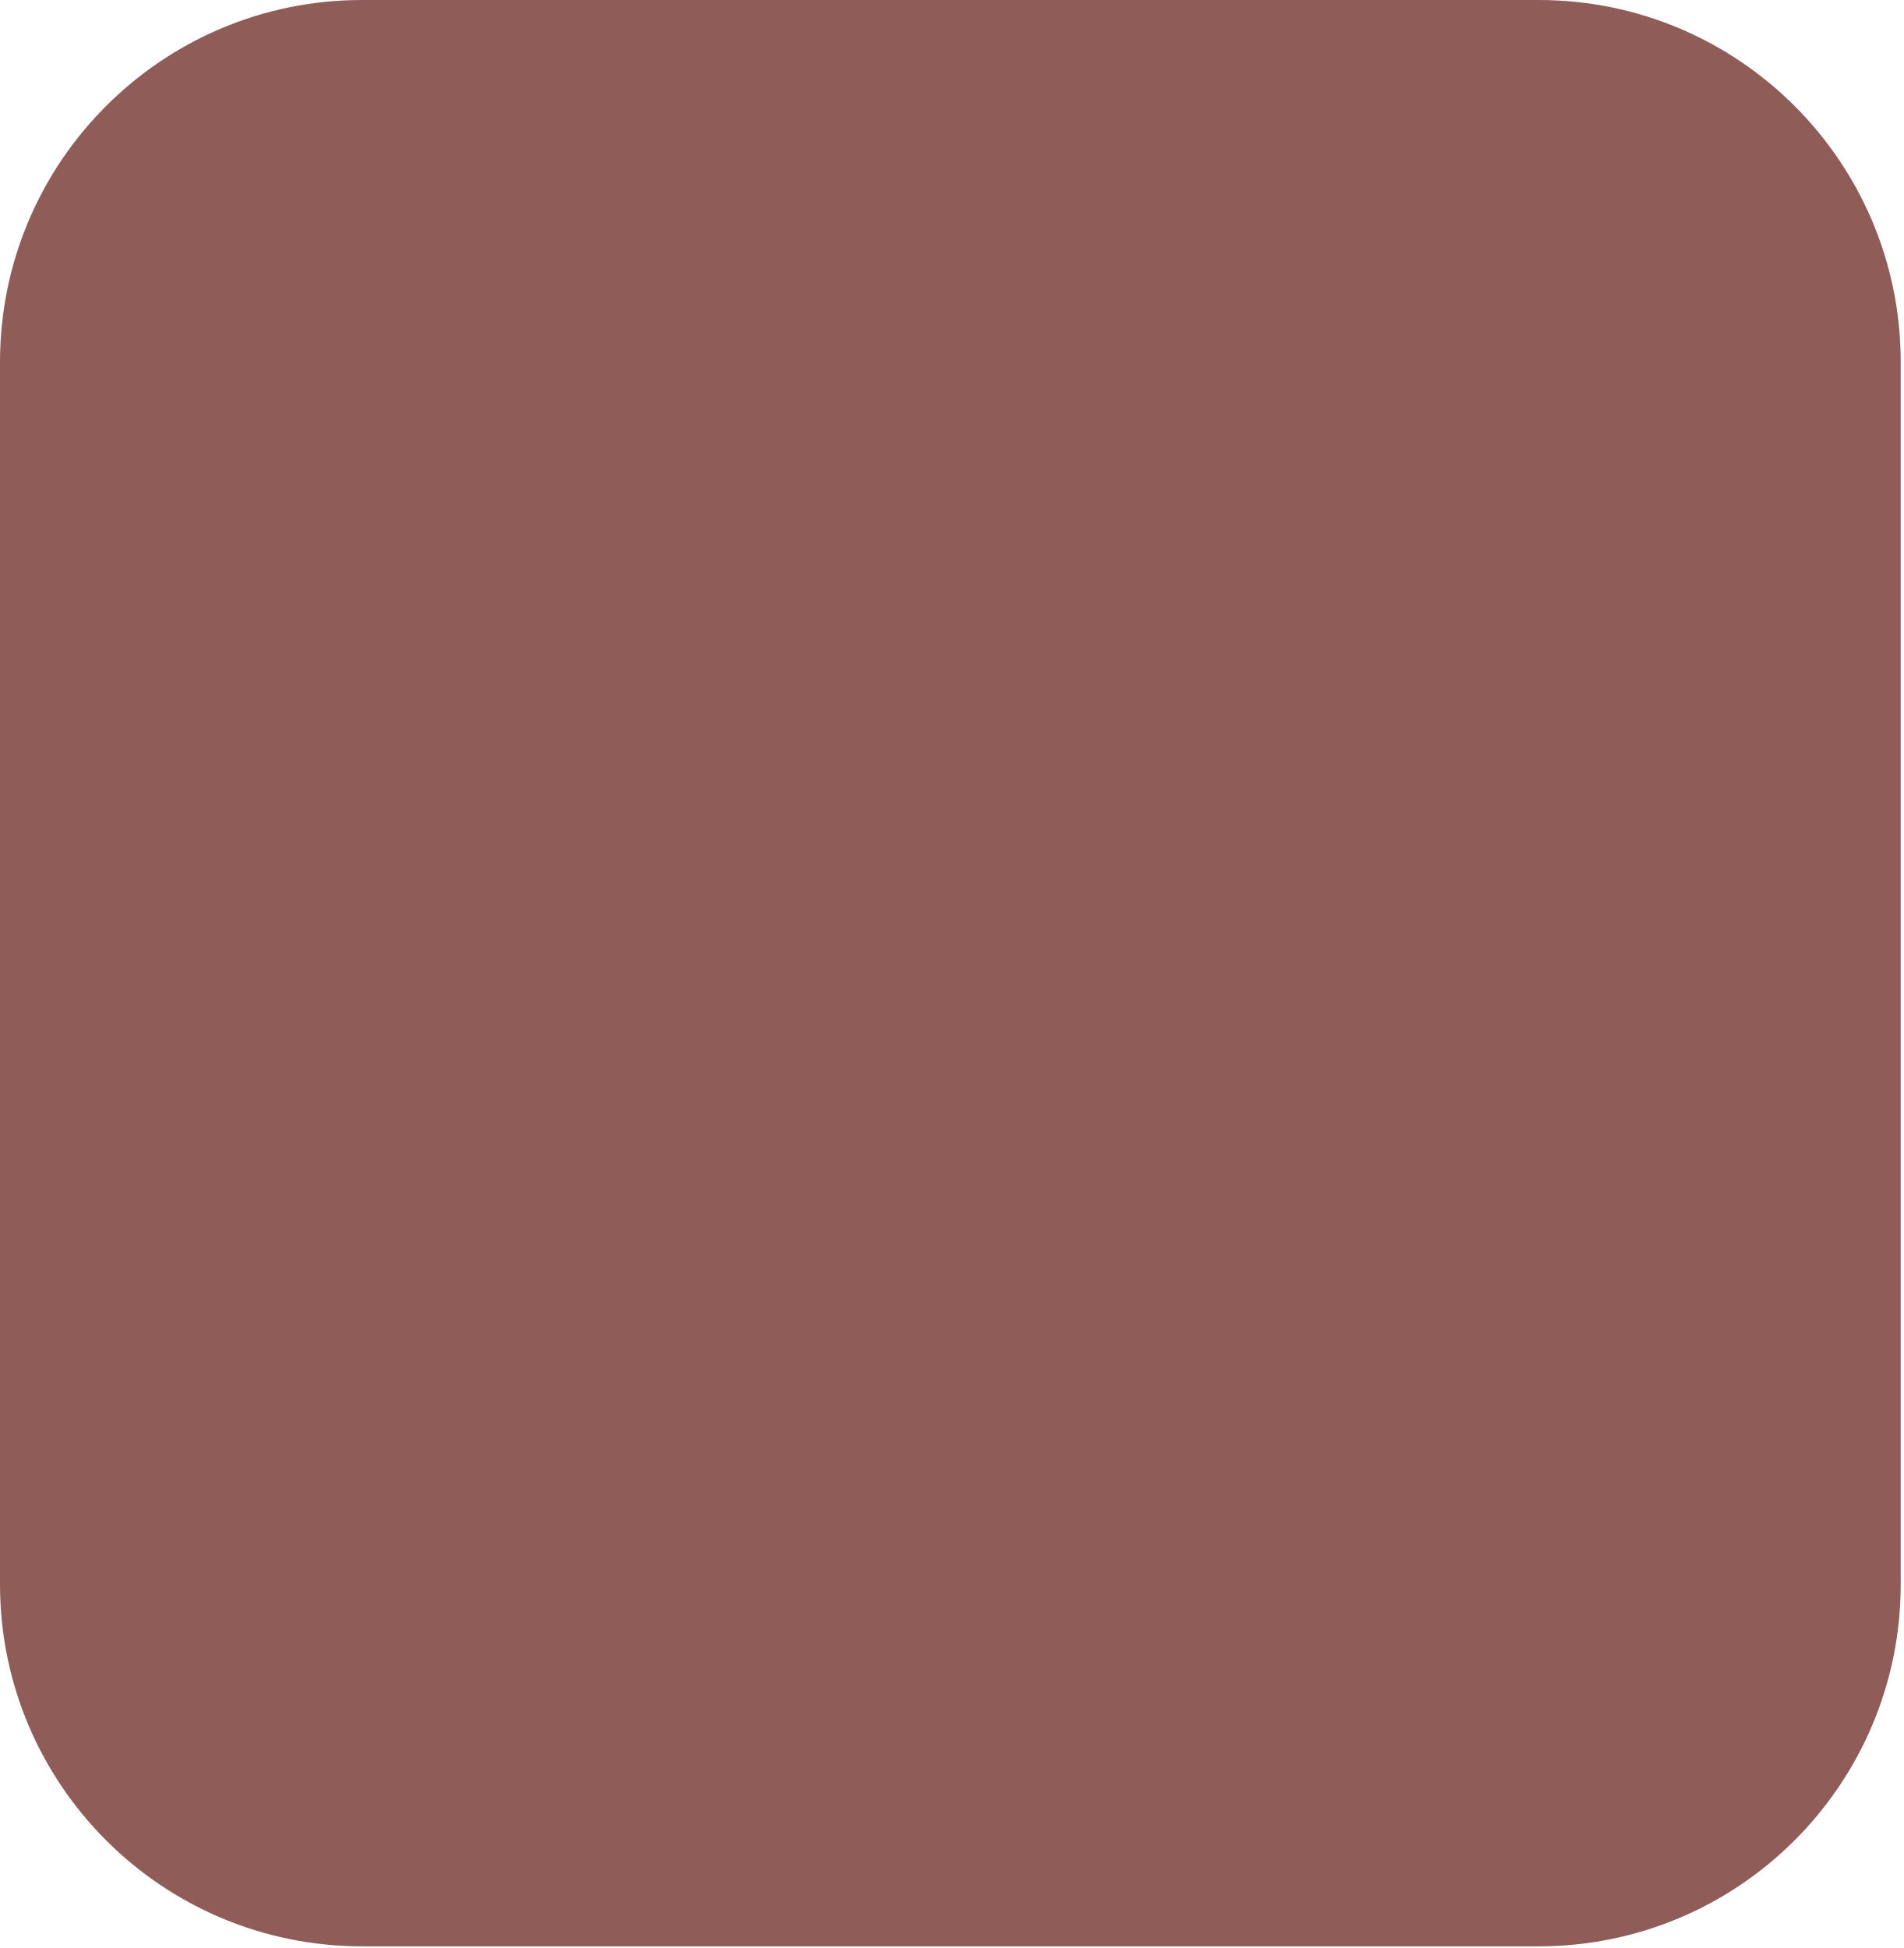
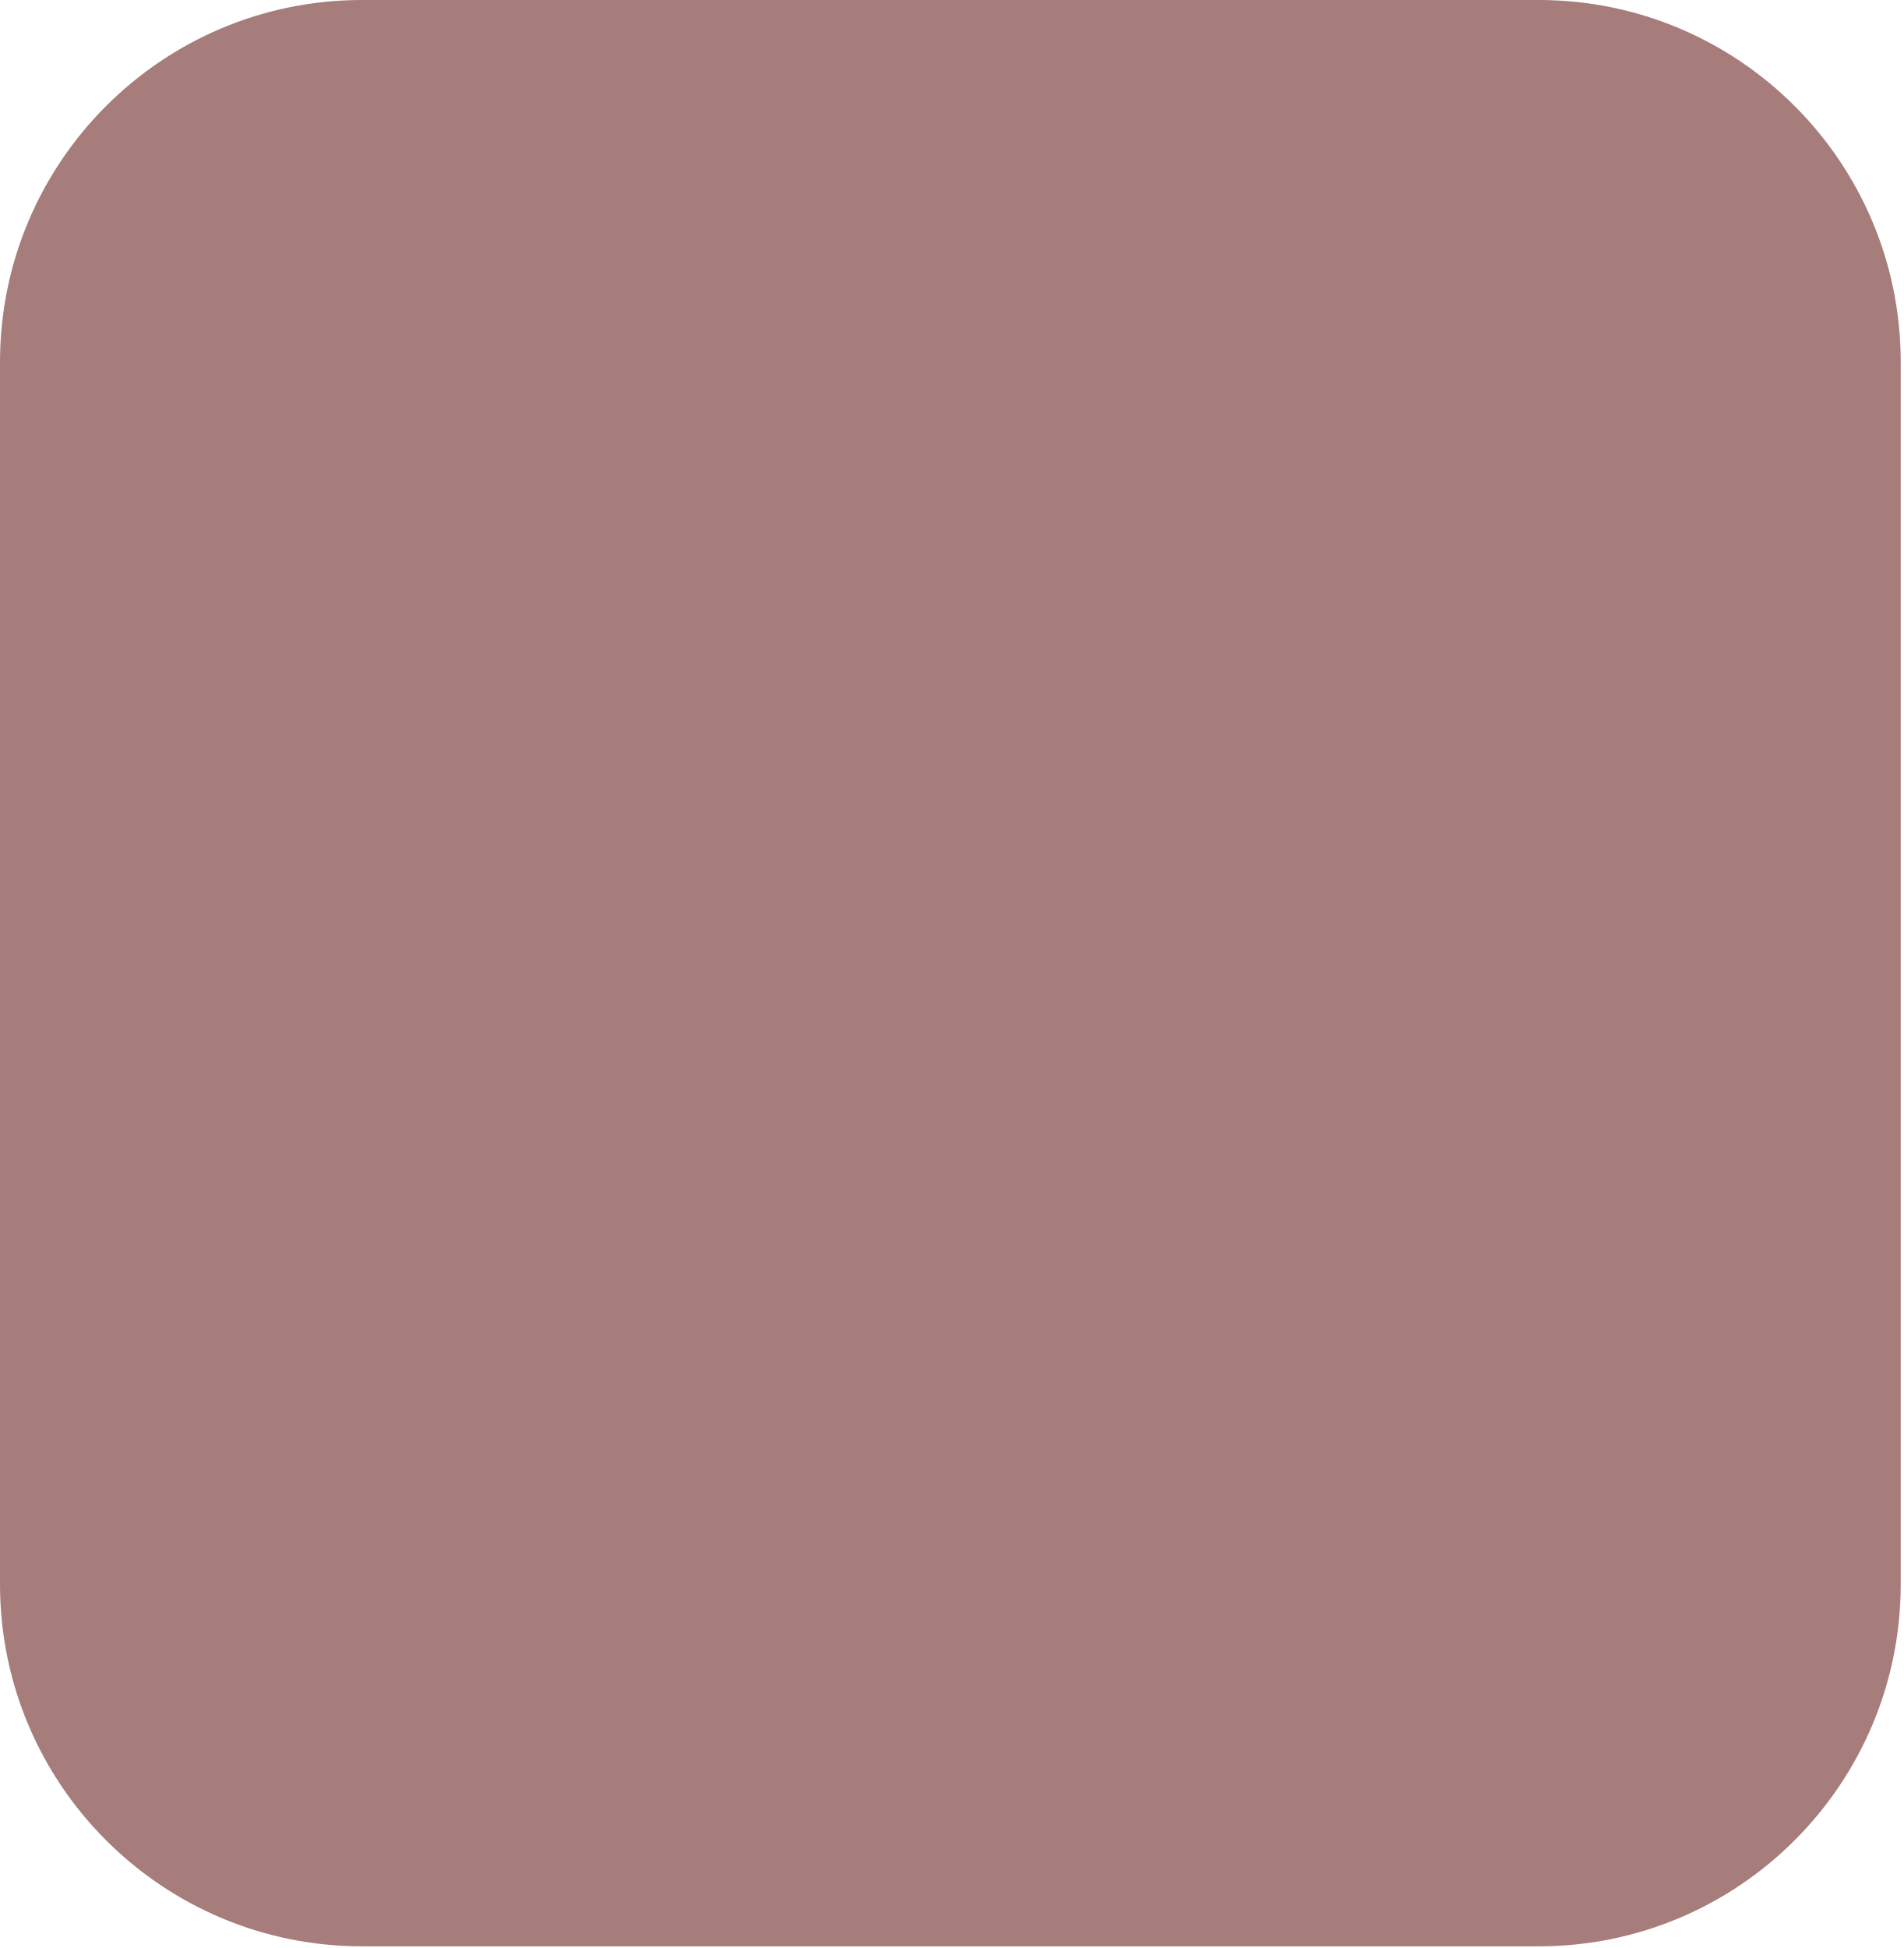
<svg xmlns="http://www.w3.org/2000/svg" width="258" height="264" viewBox="0 0 258 264" fill="none">
-   <rect x="257.641" width="263.774" height="257.64" rx="49.074" transform="rotate(90 257.641 0)" fill="#8F5C57" />
+   <rect x="257.641" width="263.774" height="257.64" rx="49.074" transform="rotate(90 257.641 0)" fill="#8F5C57" fill-opacity="0.79" />
</svg>
